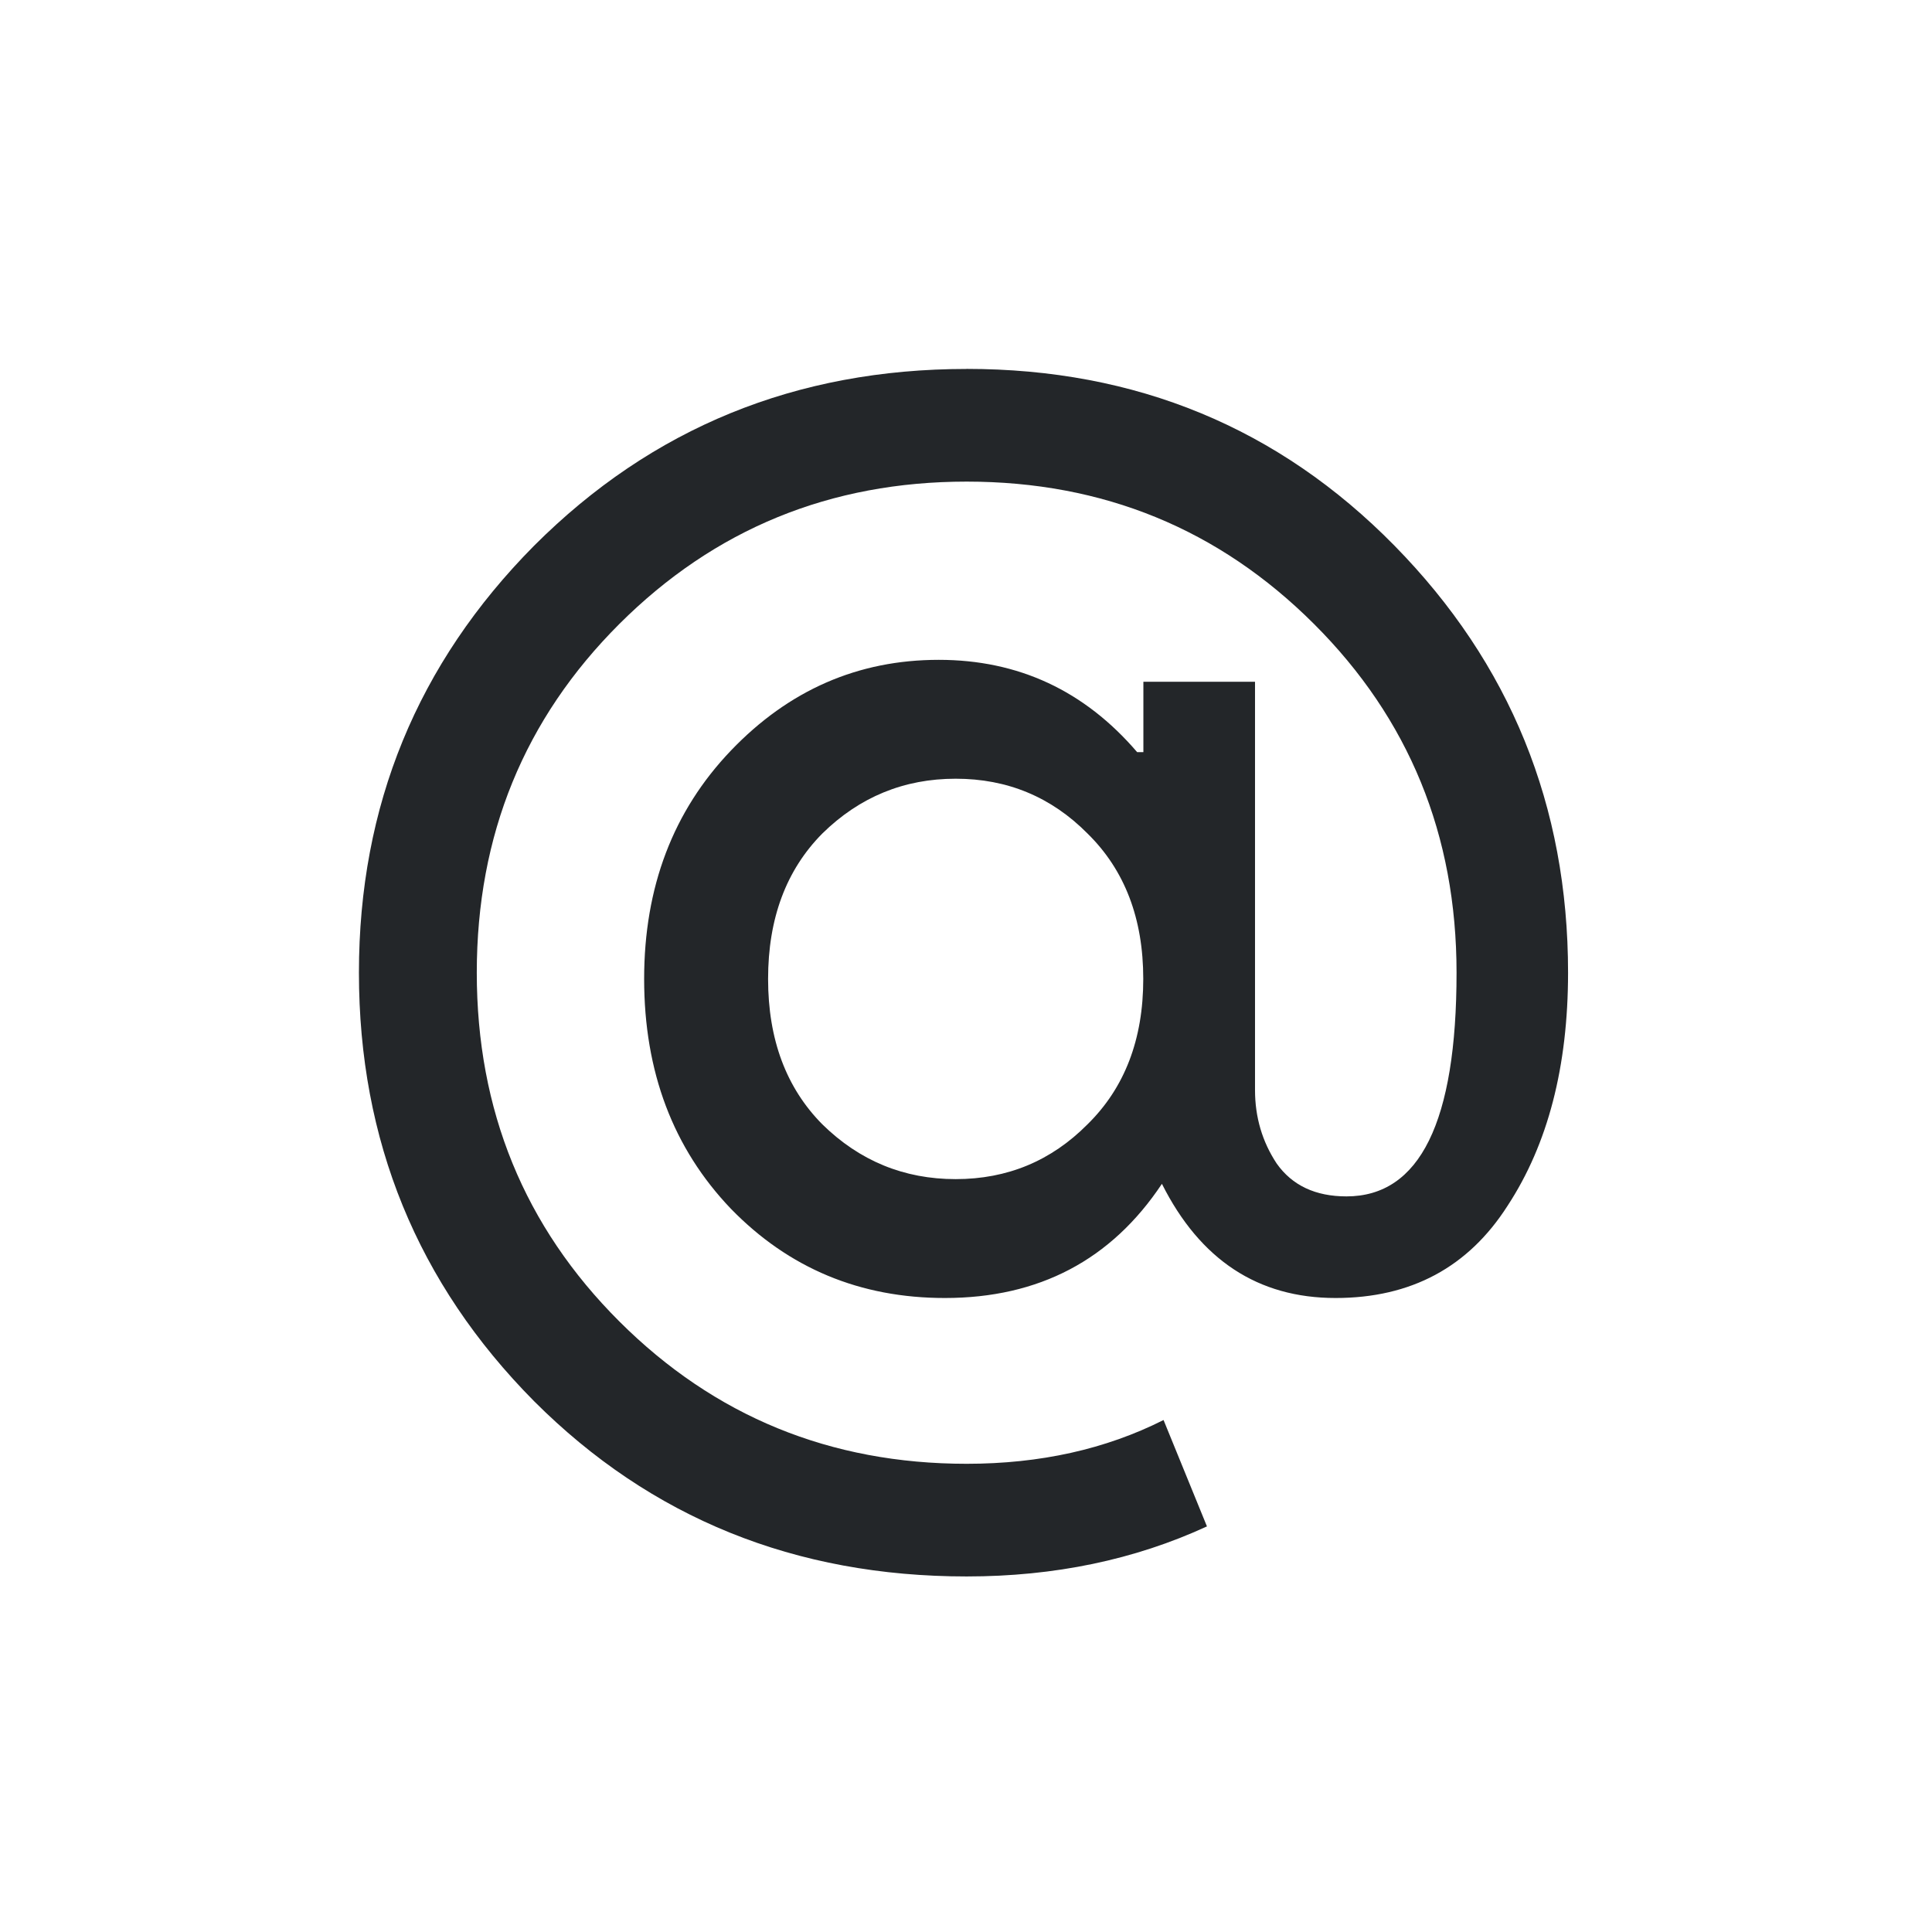
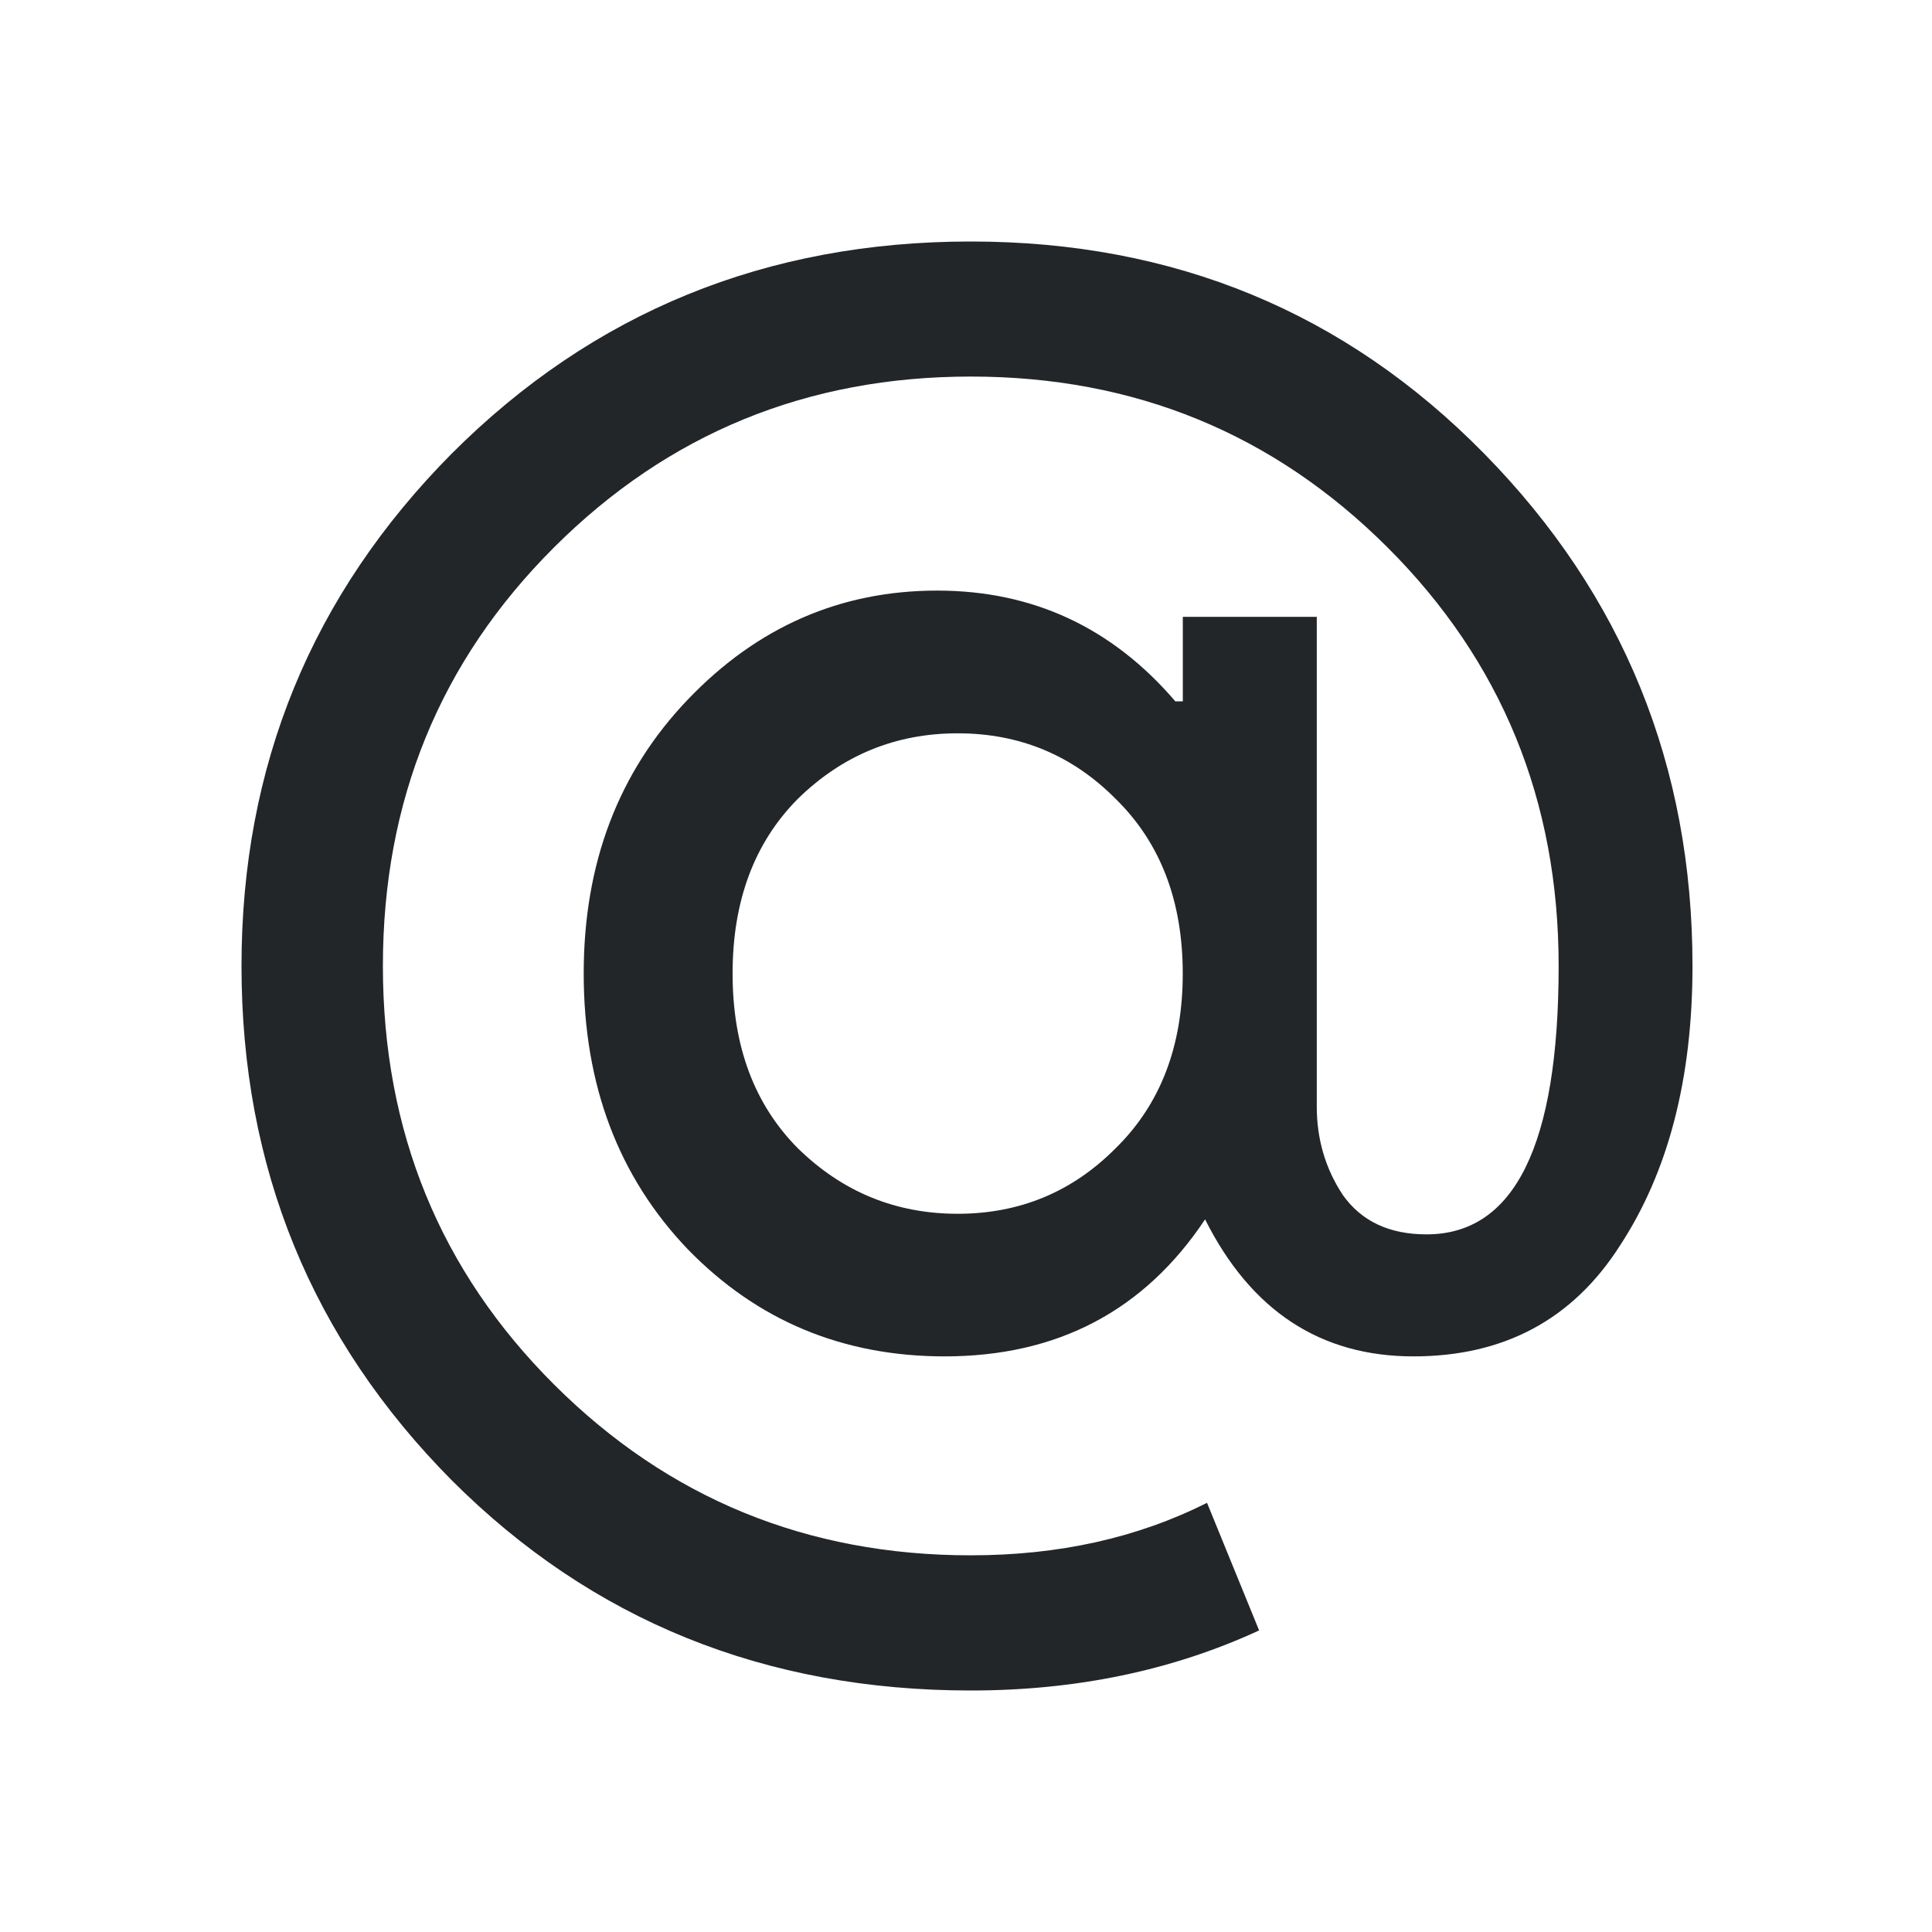
<svg xmlns="http://www.w3.org/2000/svg" width="32" height="32" version="1.1" id="svg12">
  <defs id="defs16" />
  <g id="kmail">
    <rect style="opacity:0.001" width="32" height="32" x="0" y="0" id="rect7" />
-     <path id="path4252" style="font-style:normal;font-variant:normal;font-weight:normal;font-stretch:normal;font-size:18.526px;line-height:125%;font-family:'Product Sans';-inkscape-font-specification:'Product Sans';letter-spacing:0px;word-spacing:0px;fill:#232629;fill-opacity:1;stroke:none;stroke-width:0.625;stroke-linecap:butt;stroke-linejoin:miter;stroke-miterlimit:4;stroke-dasharray:none;stroke-opacity:0.85" d="m 16.009,6.11 q 4.211,0 7.087,2.927 2.876,2.928 2.876,7.073 0,2.332 -1.001,3.86 -0.976,1.529 -2.85,1.529 -1.926,0 -2.876,-1.891 -1.258,1.891 -3.595,1.891 -2.106,0 -3.543,-1.477 -1.438,-1.503 -1.438,-3.808 0,-2.28 1.438,-3.783 1.438,-1.502 3.441,-1.502 1.977,0 3.287,1.529 h 0.103 v -1.166 h 1.849 v 6.762 q 0,0.674 0.359,1.218 0.385,0.544 1.156,0.544 1.823,0 1.823,-3.705 0,-3.42 -2.362,-5.777 -2.362,-2.357 -5.752,-2.357 -3.389,0 -5.752,2.357 -2.362,2.358 -2.362,5.777 0,3.42 2.362,5.777 2.363,2.357 5.752,2.357 1.823,0 3.261,-0.725 l 0.719,1.762 q -1.798,0.829 -3.98,0.829 -4.262,0 -7.164,-2.902 -2.902,-2.927 -2.902,-7.098 0,-4.145 2.902,-7.073 2.927,-2.927 7.164,-2.927 z m -2.388,12.513 q 0.924,0.907 2.208,0.907 1.284,0 2.183,-0.907 0.924,-0.907 0.924,-2.409 0,-1.503 -0.924,-2.409 -0.899,-0.907 -2.183,-0.907 -1.284,0 -2.208,0.907 -0.899,0.907 -0.899,2.409 0,1.502 0.899,2.409 z" />
+     <path id="path4252" style="font-style:normal;font-variant:normal;font-weight:normal;font-stretch:normal;font-size:18.526px;line-height:125%;font-family:'Product Sans';-inkscape-font-specification:'Product Sans';letter-spacing:0px;word-spacing:0px;fill:#232629;fill-opacity:1;stroke:none;stroke-width:0.75;stroke-linecap:butt;stroke-linejoin:miter;stroke-miterlimit:4;stroke-dasharray:none;stroke-opacity:0.85" d="m 16.078,4 q 5.053,0 8.504,3.513 3.451,3.513 3.451,8.487 0,2.798 -1.202,4.632 -1.171,1.834 -3.42,1.834 -2.311,0 -3.451,-2.269 -1.51,2.269 -4.314,2.269 -2.527,0 -4.252,-1.772 -1.726,-1.803 -1.726,-4.57 0,-2.736 1.726,-4.539 1.725,-1.803 4.129,-1.803 2.373,0 3.944,1.834 h 0.124 v -1.399 h 2.219 v 8.114 q 0,0.808 0.431,1.461 0.462,0.653 1.387,0.653 2.188,0 2.188,-4.446 0,-4.104 -2.835,-6.933 -2.835,-2.829 -6.902,-2.829 -4.067,0 -6.902,2.829 -2.835,2.829 -2.835,6.933 0,4.104 2.835,6.933 2.835,2.829 6.902,2.829 2.188,0 3.913,-0.87 l 0.863,2.114 Q 18.698,28 16.079,28 10.964,28 7.482,24.518 4,21.005 4,16 4,11.026 7.482,7.513 10.994,4 16.079,4 Z m -2.866,15.016 q 1.109,1.088 2.65,1.088 1.541,0 2.619,-1.088 1.109,-1.088 1.109,-2.891 0,-1.803 -1.109,-2.891 -1.078,-1.088 -2.619,-1.088 -1.541,0 -2.65,1.088 -1.078,1.088 -1.078,2.891 0,1.803 1.078,2.891 z" />
  </g>
  <g id="22-22-kmail">
    <rect style="opacity:0.001" width="22" height="22" x="32" y="10" id="rect2" />
-     <path id="path4252-3" style="font-style:normal;font-variant:normal;font-weight:normal;font-stretch:normal;font-size:18.526px;line-height:125%;font-family:'Product Sans';-inkscape-font-specification:'Product Sans';letter-spacing:0px;word-spacing:0px;fill:#232629;fill-opacity:1;stroke:none;stroke-width:0.438;stroke-linecap:butt;stroke-linejoin:miter;stroke-miterlimit:4;stroke-dasharray:none;stroke-opacity:0.85" d="m 42.958,14.059 q 2.948,0 4.961,2.049 2.013,2.049 2.013,4.951 0,1.632 -0.701,2.702 -0.683,1.07 -1.995,1.07 -1.348,0 -2.013,-1.324 -0.881,1.324 -2.516,1.324 -1.474,0 -2.48,-1.034 -1.007,-1.052 -1.007,-2.666 0,-1.596 1.007,-2.648 1.006,-1.052 2.408,-1.052 1.384,0 2.301,1.07 h 0.072 v -0.816 h 1.294 v 4.733 q 0,0.471 0.252,0.852 0.27,0.381 0.809,0.381 1.276,0 1.276,-2.593 0,-2.394 -1.654,-4.044 -1.654,-1.65 -4.026,-1.65 -2.373,0 -4.026,1.65 -1.654,1.65 -1.654,4.044 0,2.394 1.654,4.044 1.654,1.65 4.026,1.65 1.276,0 2.283,-0.508 l 0.503,1.233 q -1.258,0.58 -2.786,0.58 -2.984,0 -5.015,-2.031 -2.031,-2.049 -2.031,-4.969 0,-2.901 2.031,-4.951 2.049,-2.049 5.015,-2.049 z m -1.672,8.759 q 0.647,0.635 1.546,0.635 0.899,0 1.528,-0.635 0.647,-0.635 0.647,-1.686 0,-1.052 -0.647,-1.687 -0.629,-0.635 -1.528,-0.635 -0.899,0 -1.546,0.635 -0.629,0.635 -0.629,1.687 0,1.052 0.629,1.686 z" />
+     <path id="path4252-3" style="font-style:normal;font-variant:normal;font-weight:normal;font-stretch:normal;font-size:18.526px;line-height:125%;font-family:'Product Sans';-inkscape-font-specification:'Product Sans';letter-spacing:0px;word-spacing:0px;fill:#232629;fill-opacity:1;stroke:none;stroke-width:0.5;stroke-linecap:butt;stroke-linejoin:miter;stroke-miterlimit:4;stroke-dasharray:none;stroke-opacity:0.85" d="m 43.052,13 q 3.369,0 5.67,2.342 2.301,2.342 2.301,5.658 0,1.865 -0.801,3.088 -0.781,1.223 -2.28,1.223 -1.541,0 -2.301,-1.513 -1.007,1.513 -2.876,1.513 -1.685,0 -2.835,-1.181 -1.15,-1.202 -1.15,-3.047 0,-1.824 1.15,-3.026 1.15,-1.202 2.753,-1.202 1.582,0 2.629,1.223 h 0.082 V 17.145 h 1.479 v 5.409 q 0,0.539 0.288,0.974 0.308,0.435 0.924,0.435 1.458,0 1.458,-2.964 0,-2.736 -1.89,-4.622 -1.89,-1.886 -4.601,-1.886 -2.712,0 -4.602,1.886 -1.89,1.886 -1.89,4.622 0,2.736 1.89,4.622 1.89,1.886 4.602,1.886 1.458,0 2.609,-0.58 l 0.575,1.409 Q 44.798,29 43.053,29 39.643,29 37.321,26.679 35,24.337 35,21 35,17.684 37.321,15.342 39.663,13 43.053,13 Z m -1.91,10.01 q 0.74,0.725 1.767,0.725 1.027,0 1.746,-0.725 0.74,-0.725 0.74,-1.927 0,-1.202 -0.74,-1.928 -0.719,-0.725 -1.746,-0.725 -1.027,0 -1.767,0.725 -0.719,0.725 -0.719,1.928 0,1.202 0.719,1.927 z" />
  </g>
</svg>
